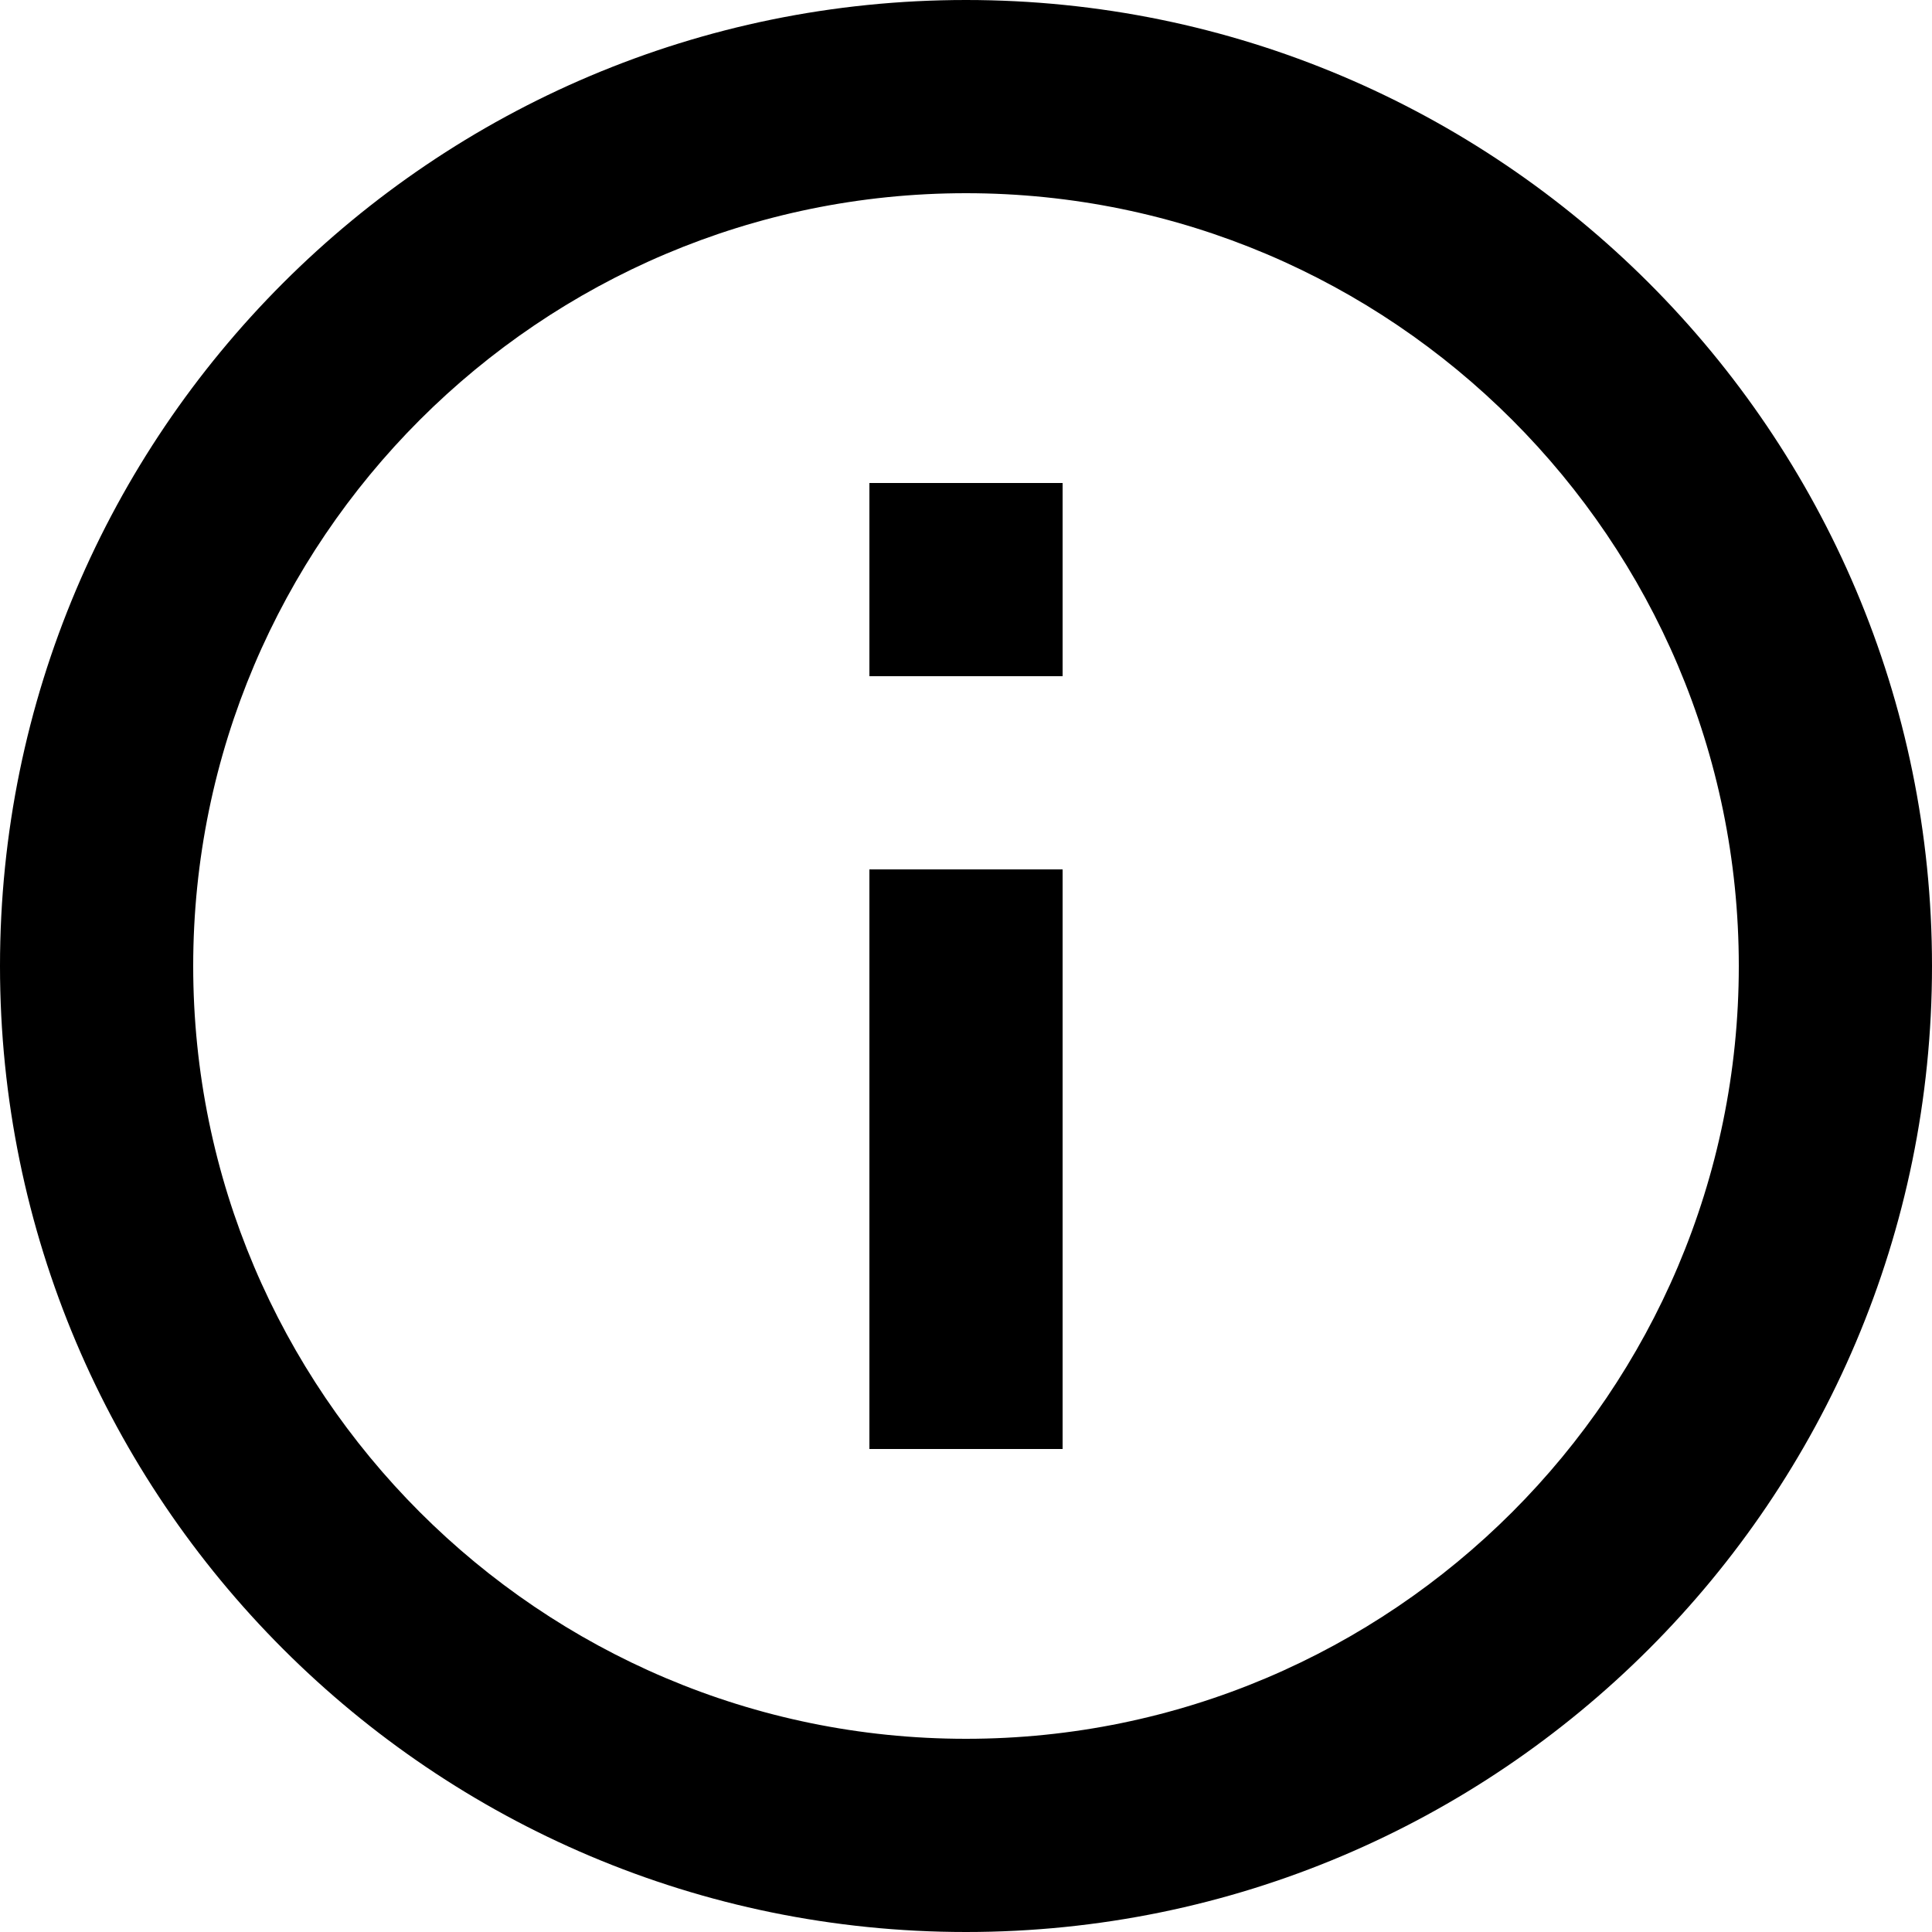
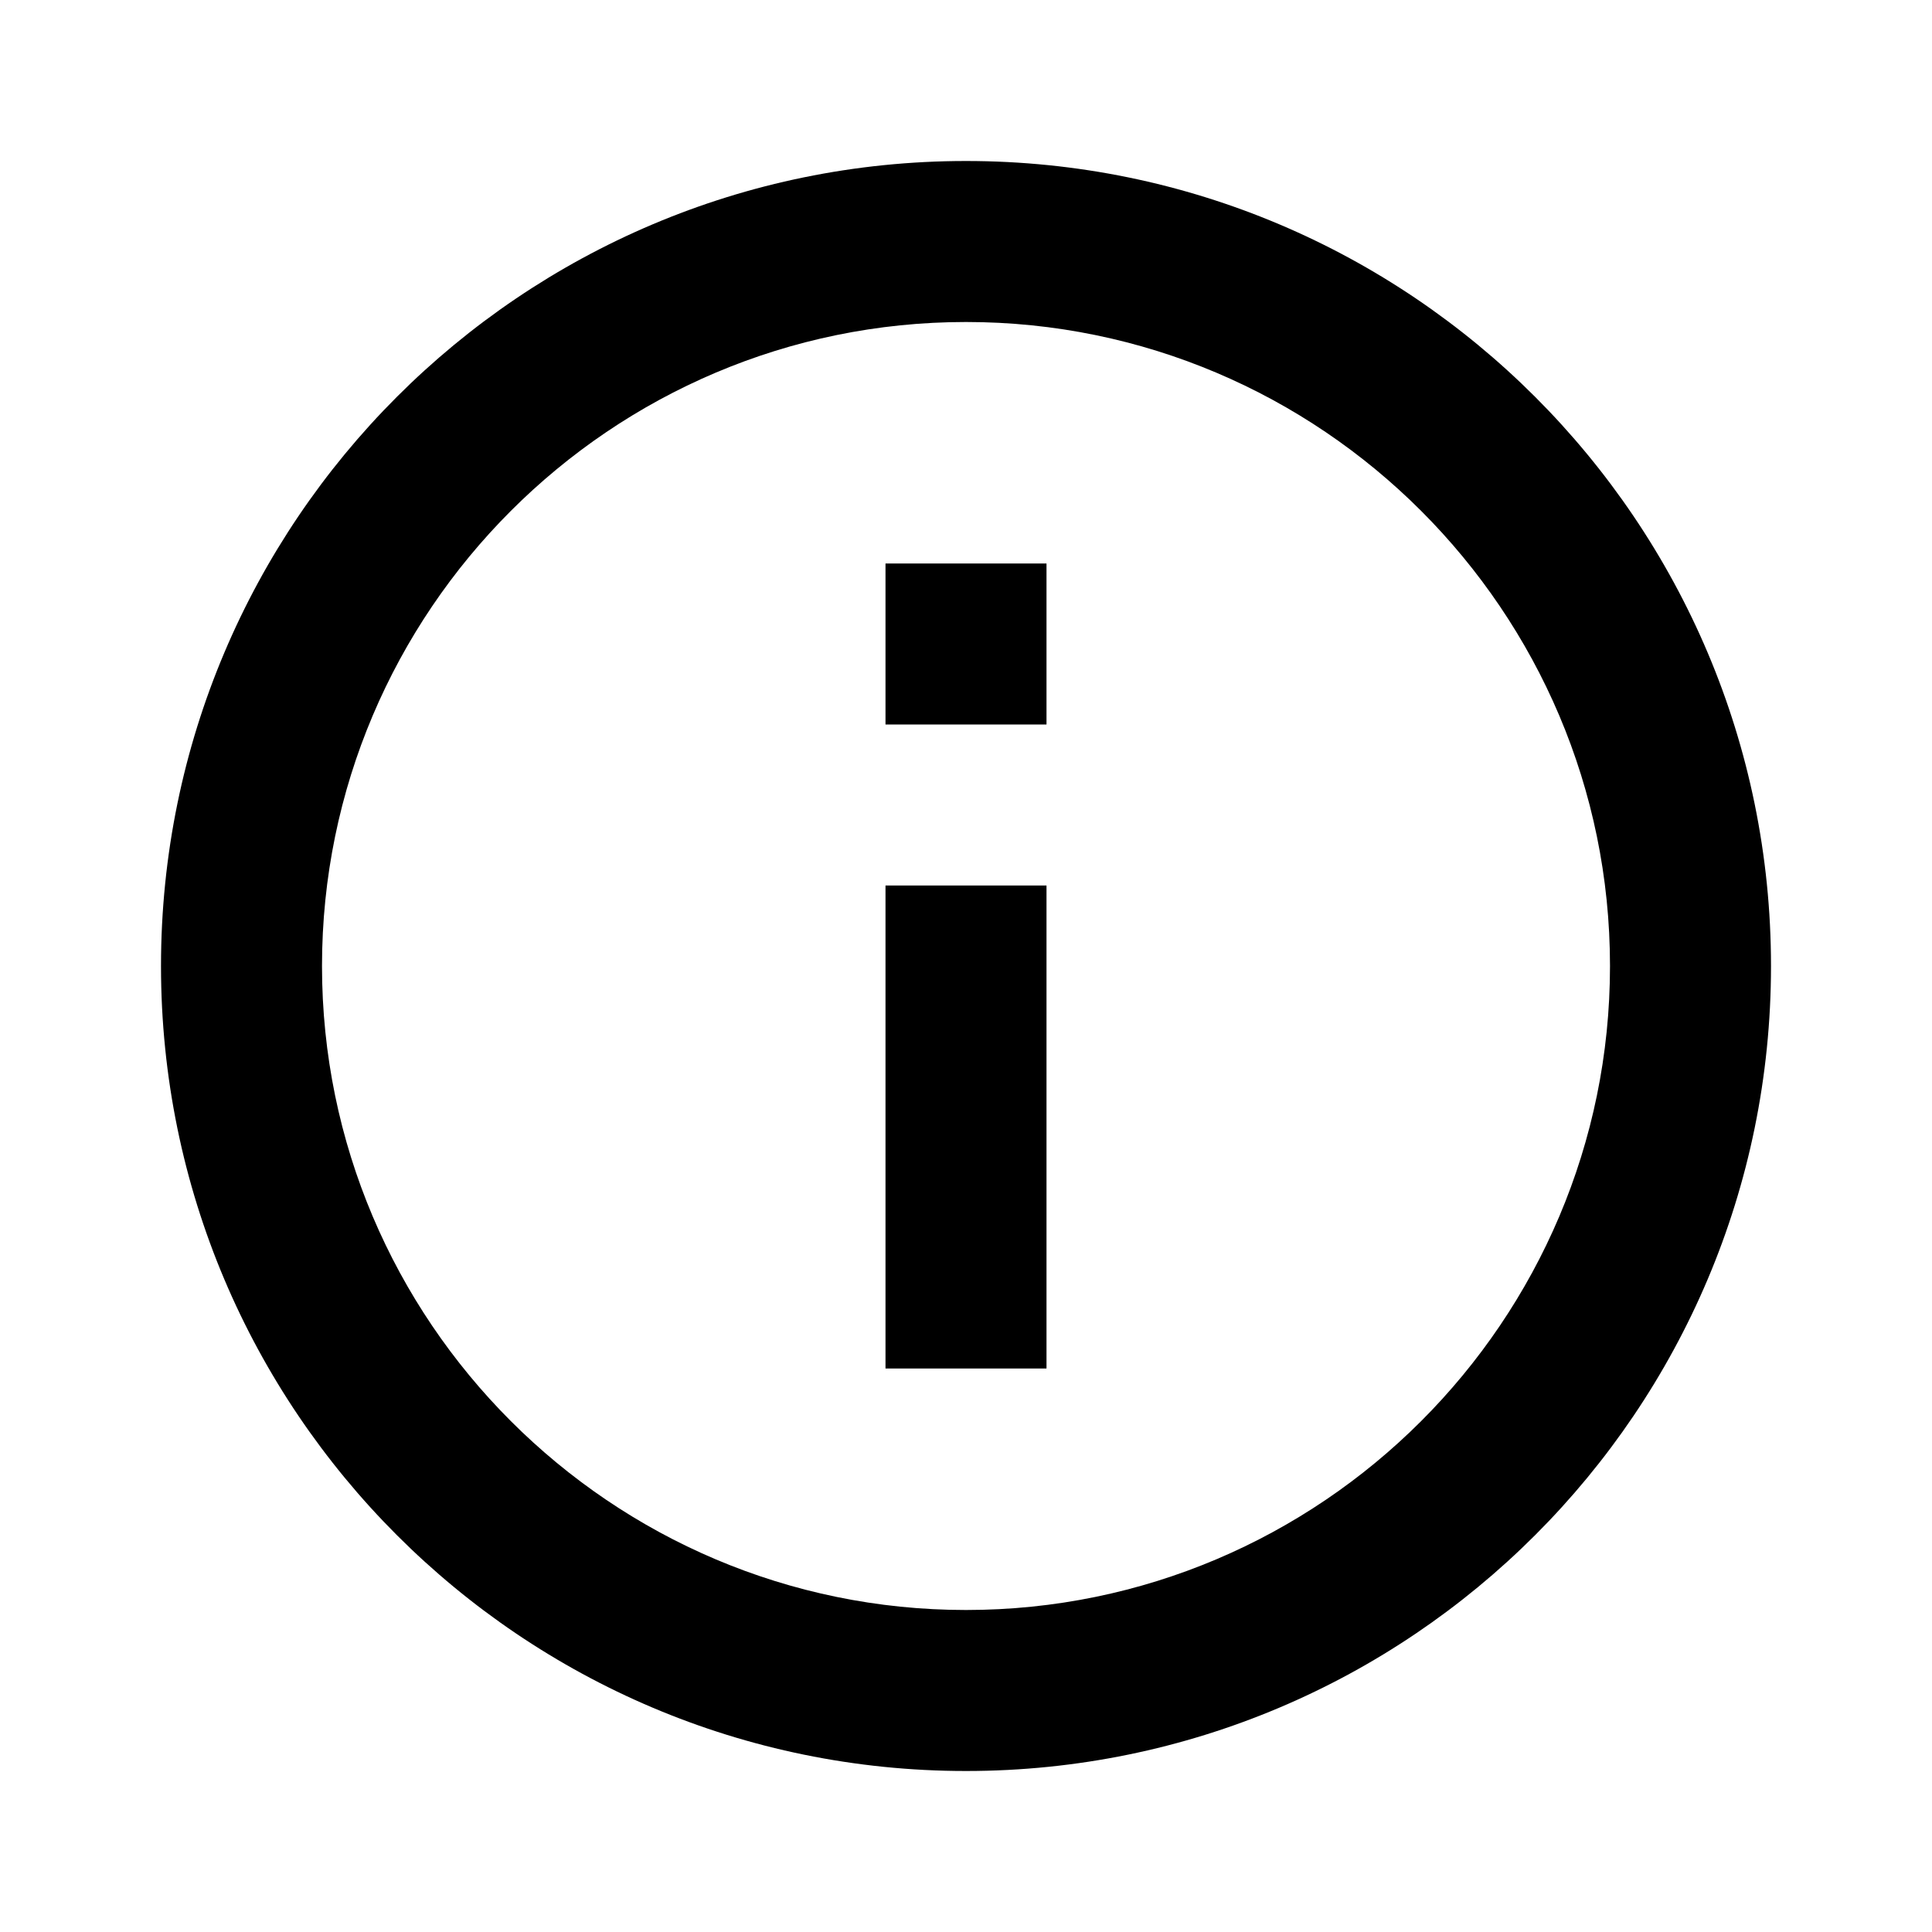
- <svg xmlns="http://www.w3.org/2000/svg" width="20" height="20" viewBox="0 0 20 20" fill="currentColor">
-   <path d="M9 5H11V7H9V5ZM9 9H11V15H9V9Z" fill="currentColor" />
-   <path d="M10 0C4.48 0 0 4.48 0 10C0 15.52 4.48 20 10 20C15.52 20 20 15.52 20 10C20 4.48 15.52 0 10 0ZM10 18C5.59 18 2 14.41 2 10C2 5.59 5.59 2 10 2C14.41 2 18 5.59 18 10C18 14.41 14.41 18 10 18Z" fill="currentColor" />
+ <svg xmlns="http://www.w3.org/2000/svg" width="24" height="24" viewBox="0 0 24 24" fill="currentColor">
+   <path d="M11 7H13V9H11V7ZM11 11H13V17H11V11Z" fill="currentColor" />
+   <path d="M12 2C6.48 2 2 6.48 2 12C2 17.52 6.48 22 12 22C17.52 22 22 17.52 22 12C22 6.48 17.52 2 12 2ZM12 20C7.59 20 4 16.41 4 12C4 7.59 7.59 4 12 4C16.41 4 20 7.59 20 12C20 16.41 16.41 20 12 20Z" fill="currentColor" />
</svg>
